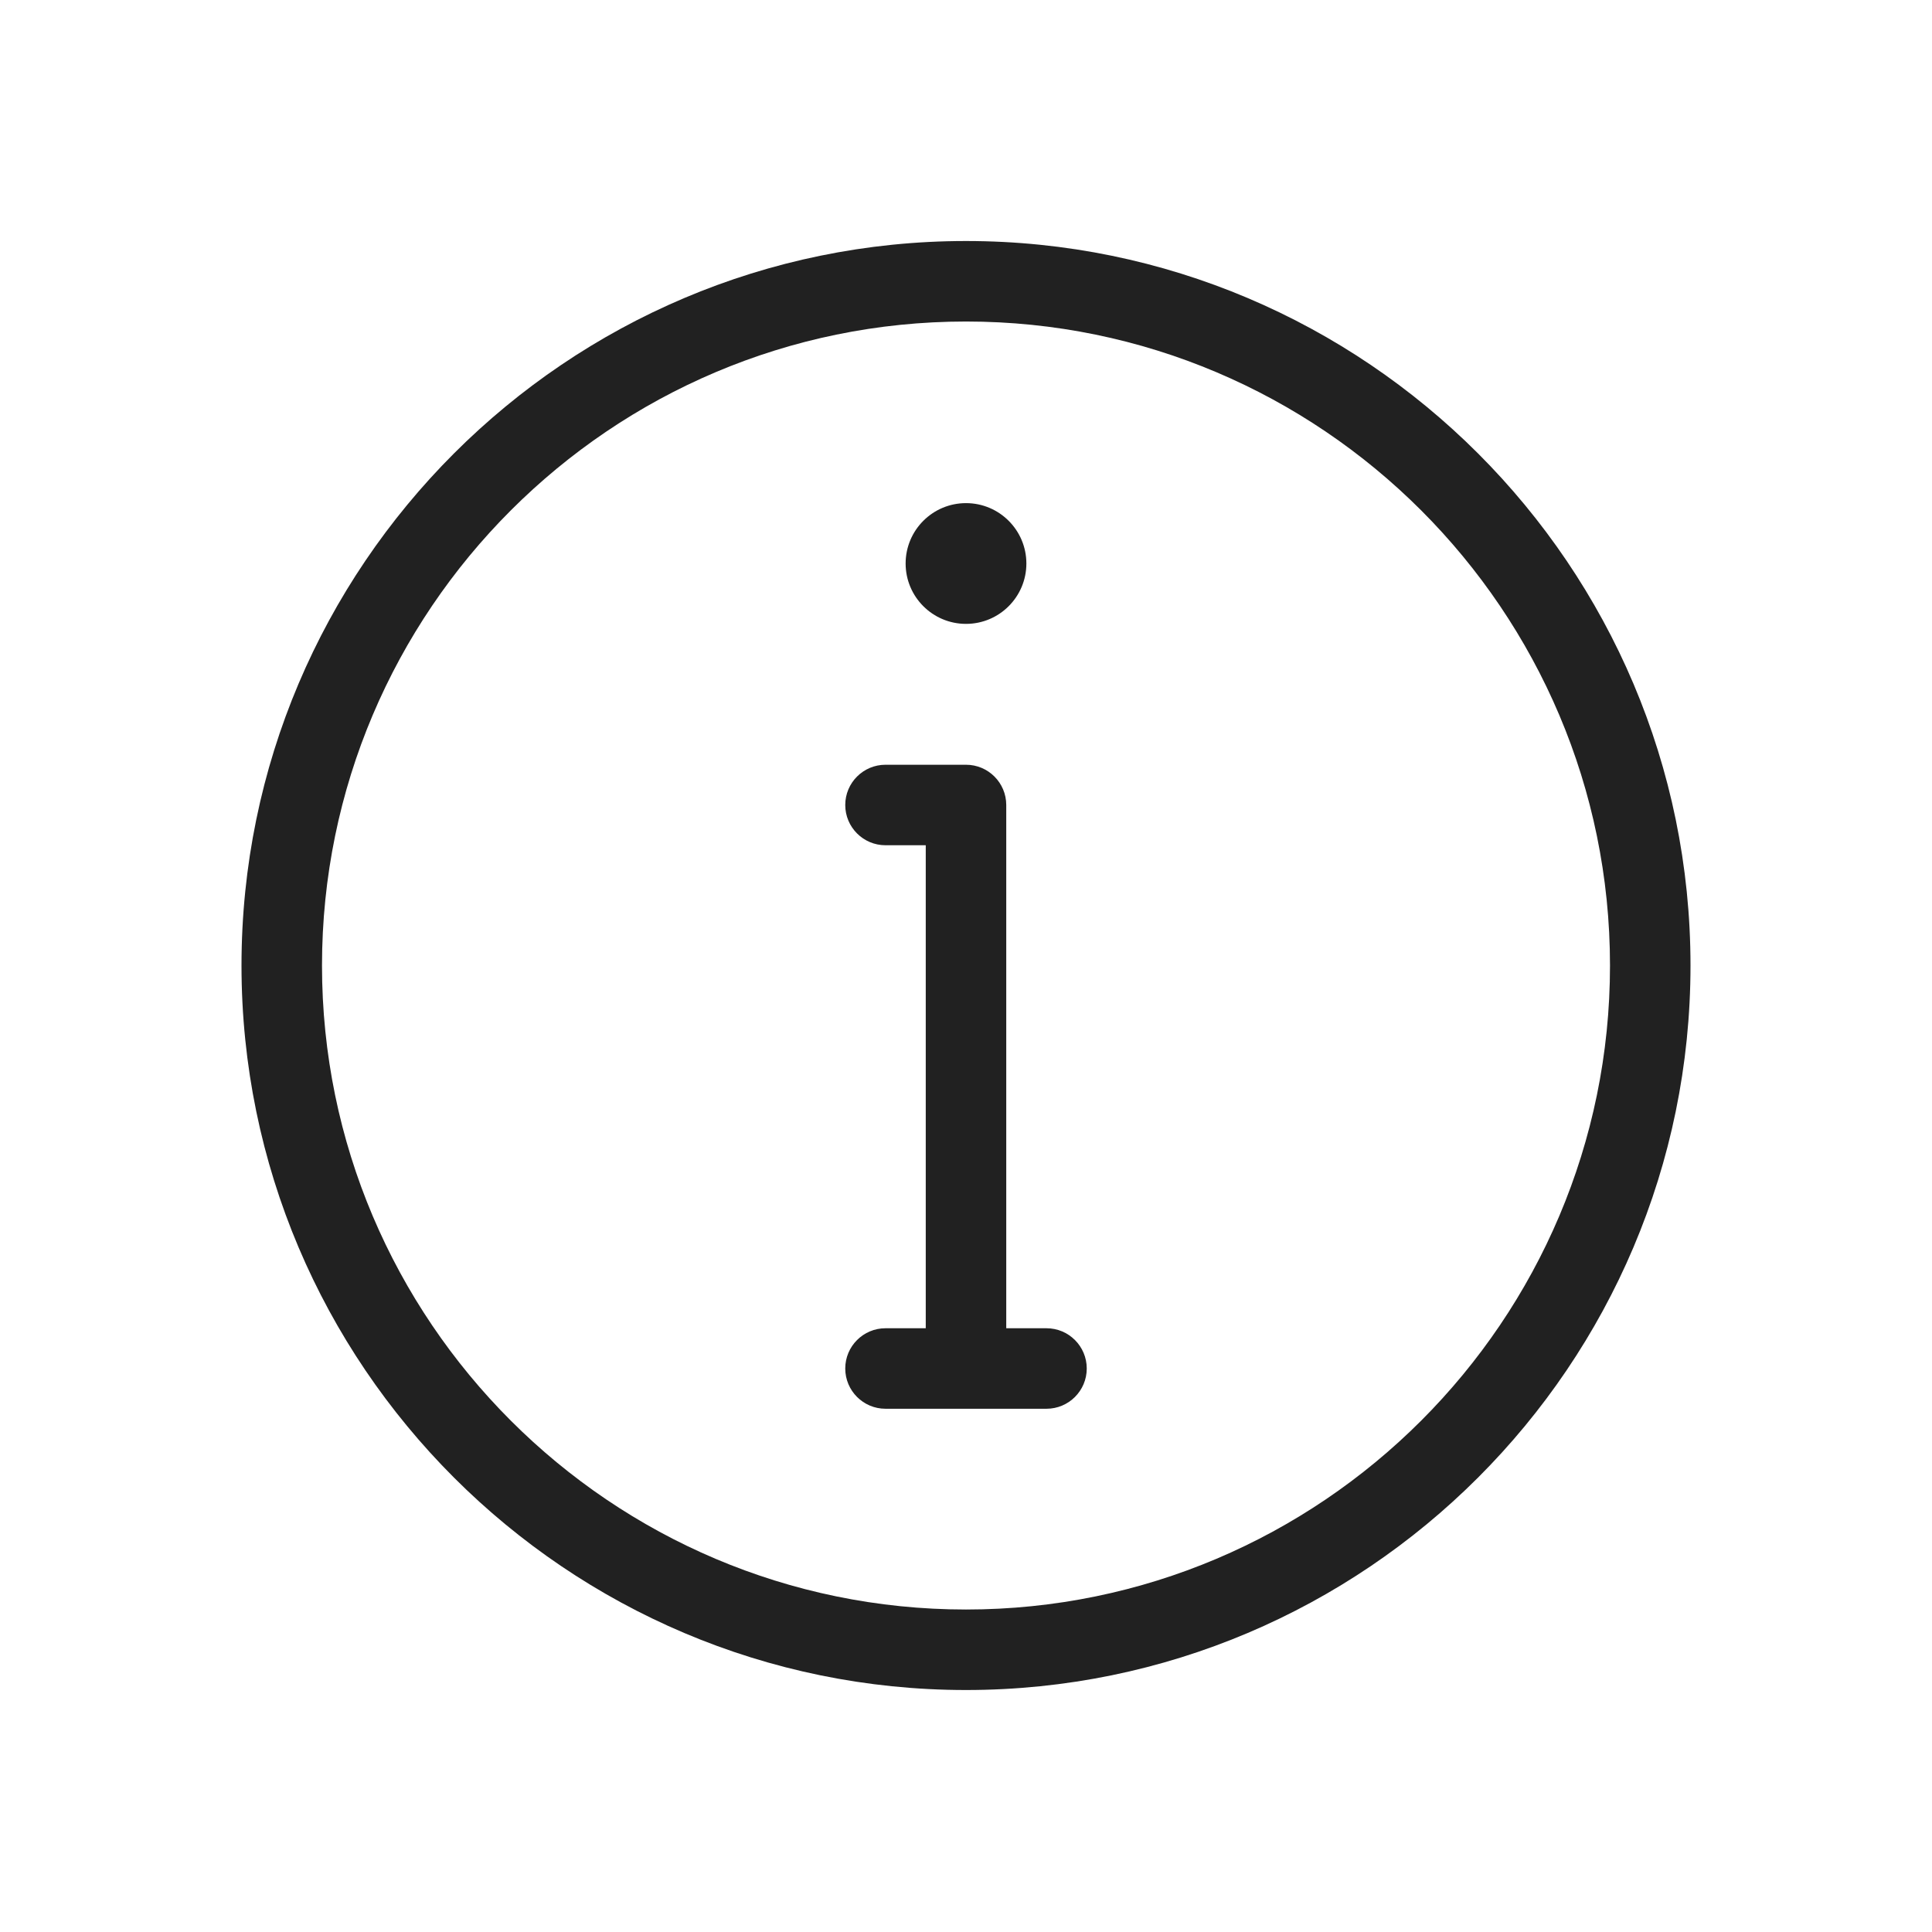
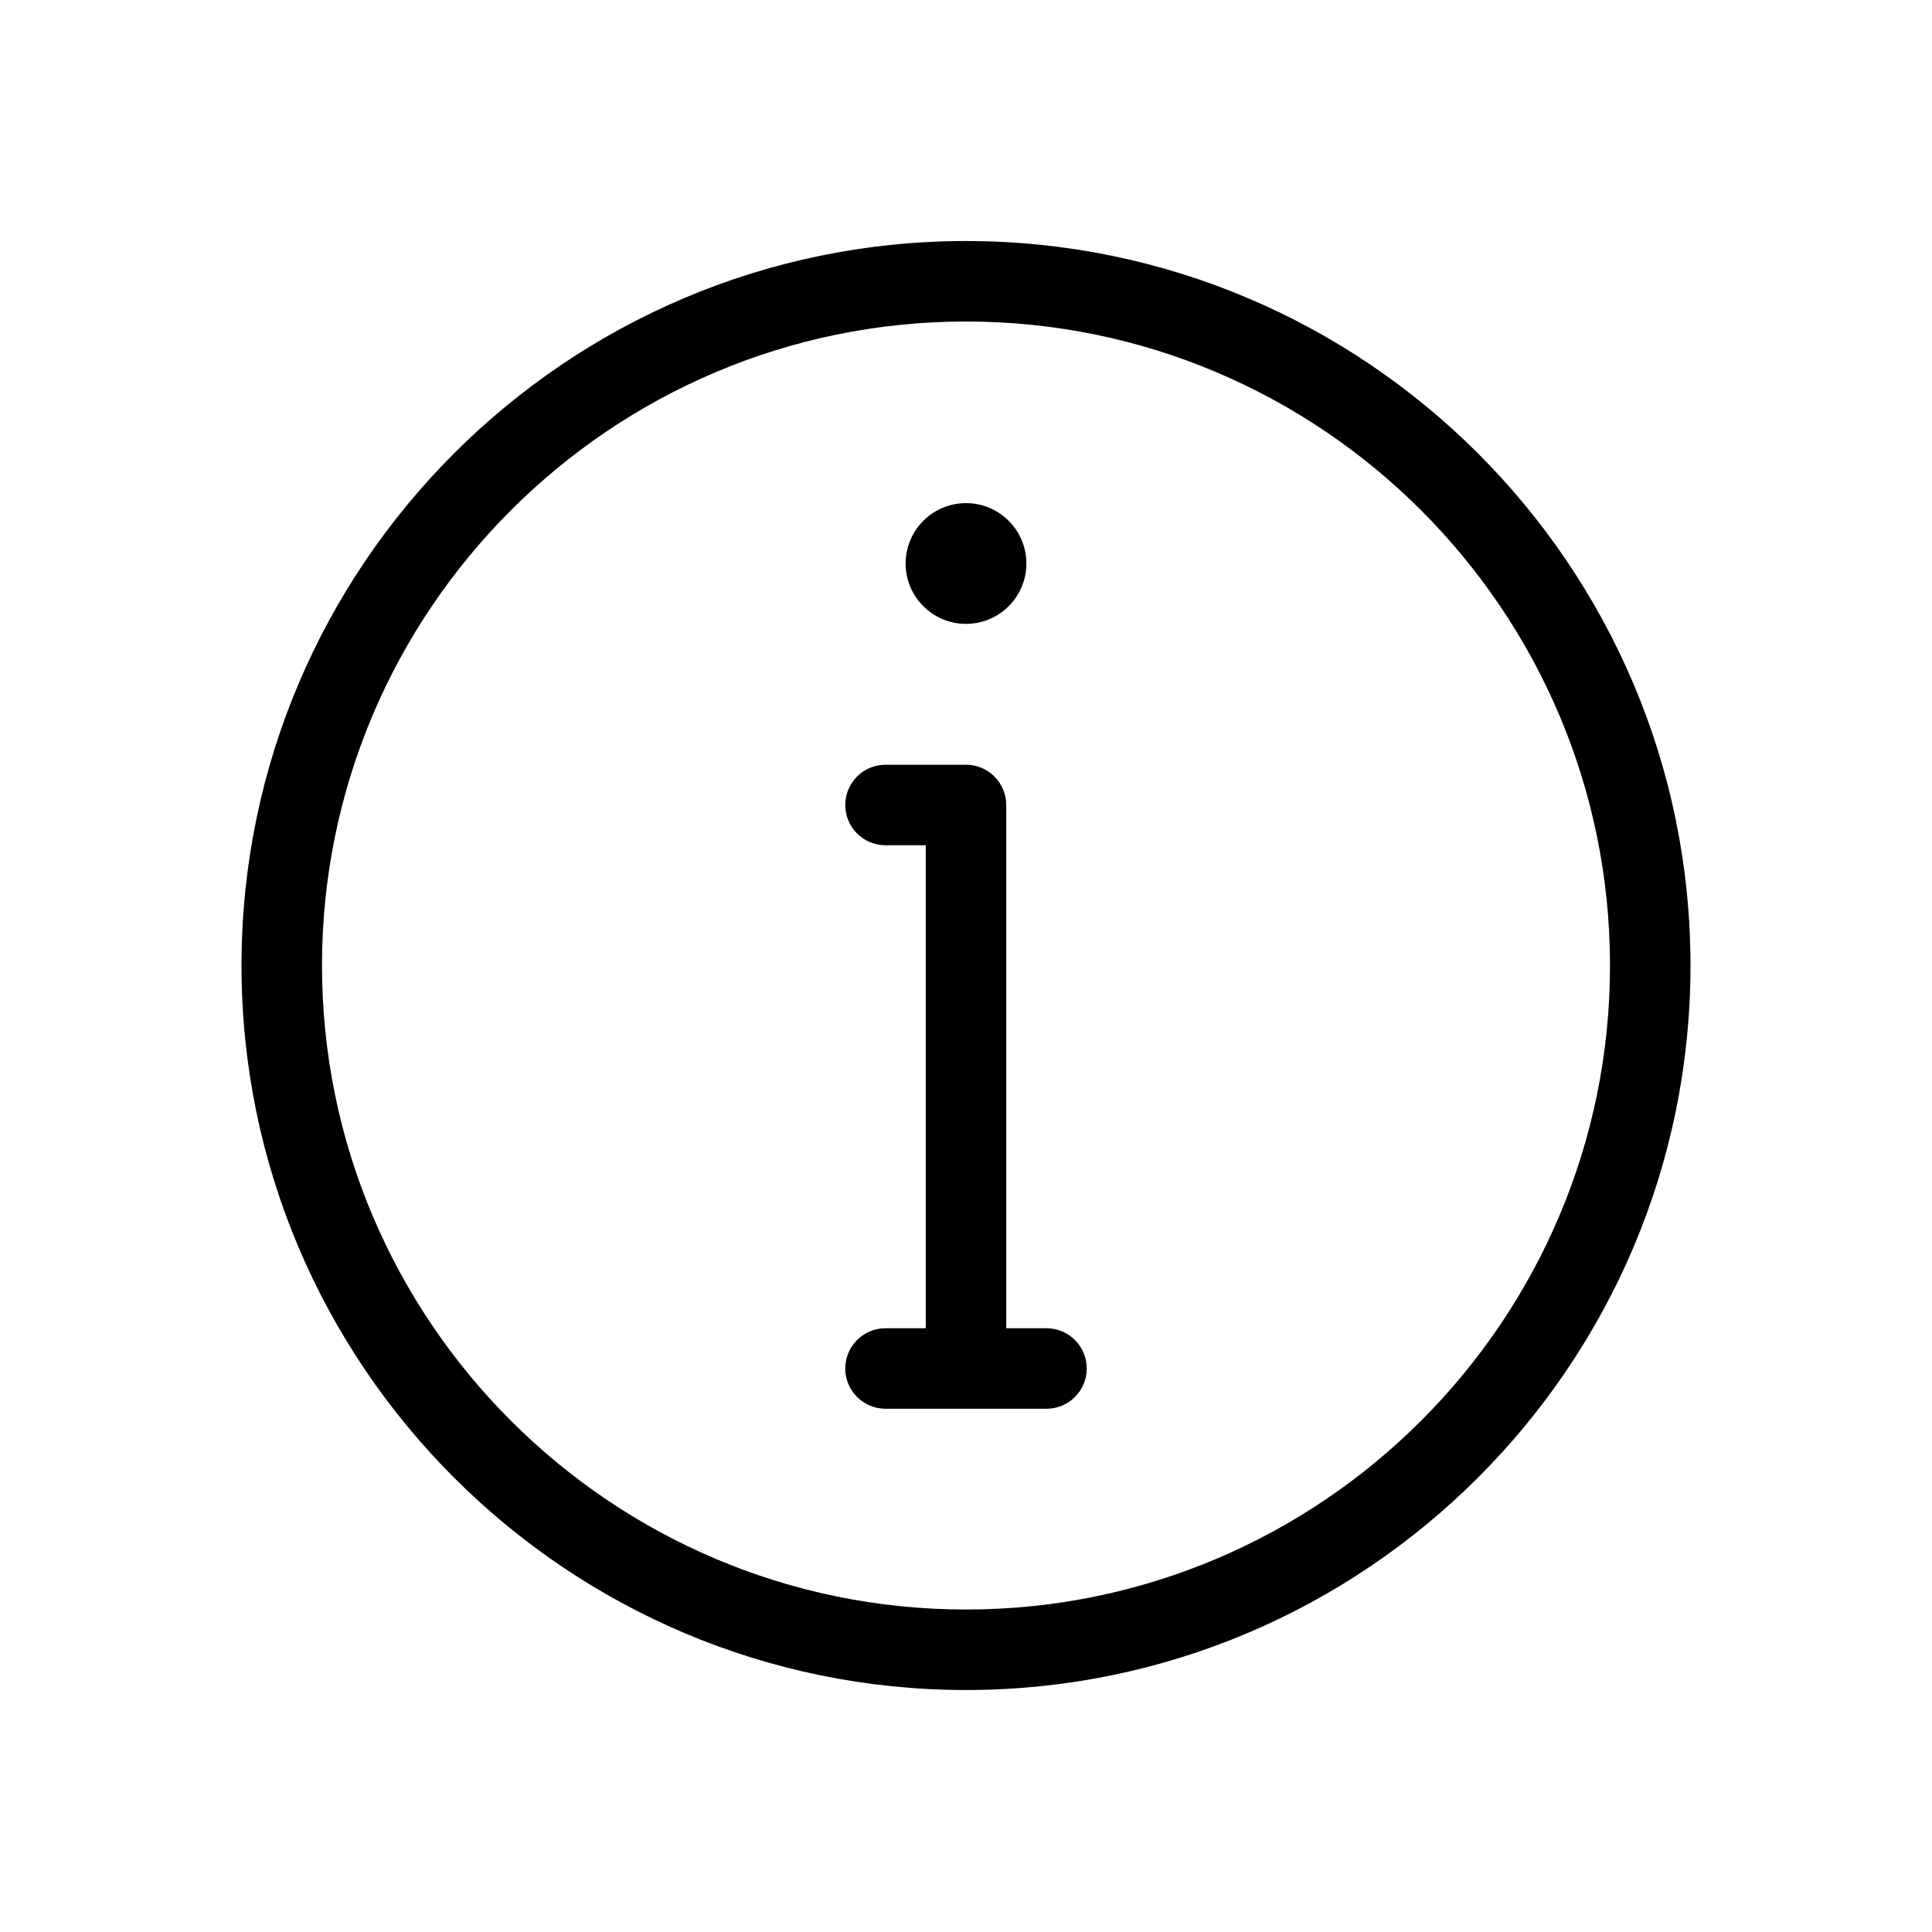
- <svg xmlns="http://www.w3.org/2000/svg" width="24" height="24" viewBox="0 0 24 24" fill="none">
-   <path d="M12 7.75C12.414 7.75 12.75 7.414 12.75 7C12.75 6.586 12.414 6.25 12 6.25C11.586 6.25 11.25 6.586 11.25 7C11.25 7.414 11.586 7.75 12 7.75ZM12 2.994C7.038 2.994 3 7.031 3 11.994C3 16.957 7.038 20.994 12 20.994C16.962 20.994 21 16.957 21 11.994C21 7.031 16.962 2.994 12 2.994ZM12 19.994C7.589 19.994 4 16.405 4 11.994C4 7.583 7.589 3.994 12 3.994C16.411 3.994 20 7.583 20 11.994C20 16.405 16.411 19.994 12 19.994ZM13 16.5H12.5V10C12.5 9.724 12.276 9.5 12 9.5H11C10.724 9.5 10.5 9.724 10.5 10C10.5 10.276 10.724 10.5 11 10.5H11.5V16.5H11C10.724 16.5 10.5 16.724 10.5 17C10.5 17.276 10.724 17.5 11 17.5H13C13.276 17.5 13.5 17.276 13.5 17C13.5 16.724 13.276 16.5 13 16.5Z" fill="#212121" />
+ <svg xmlns="http://www.w3.org/2000/svg" viewBox="0 0 24 24">
+   <path d="M12 7.75C12.414 7.75 12.75 7.414 12.75 7C12.75 6.586 12.414 6.25 12 6.25C11.586 6.25 11.25 6.586 11.25 7C11.25 7.414 11.586 7.75 12 7.75ZM12 2.994C7.038 2.994 3 7.031 3 11.994C3 16.957 7.038 20.994 12 20.994C16.962 20.994 21 16.957 21 11.994C21 7.031 16.962 2.994 12 2.994ZM12 19.994C7.589 19.994 4 16.405 4 11.994C4 7.583 7.589 3.994 12 3.994C16.411 3.994 20 7.583 20 11.994C20 16.405 16.411 19.994 12 19.994ZM13 16.5H12.5V10C12.5 9.724 12.276 9.5 12 9.5H11C10.724 9.5 10.5 9.724 10.5 10C10.5 10.276 10.724 10.5 11 10.5H11.5V16.5H11C10.724 16.5 10.5 16.724 10.5 17C10.5 17.276 10.724 17.5 11 17.5H13C13.276 17.5 13.5 17.276 13.5 17C13.5 16.724 13.276 16.5 13 16.5Z" />
</svg>
